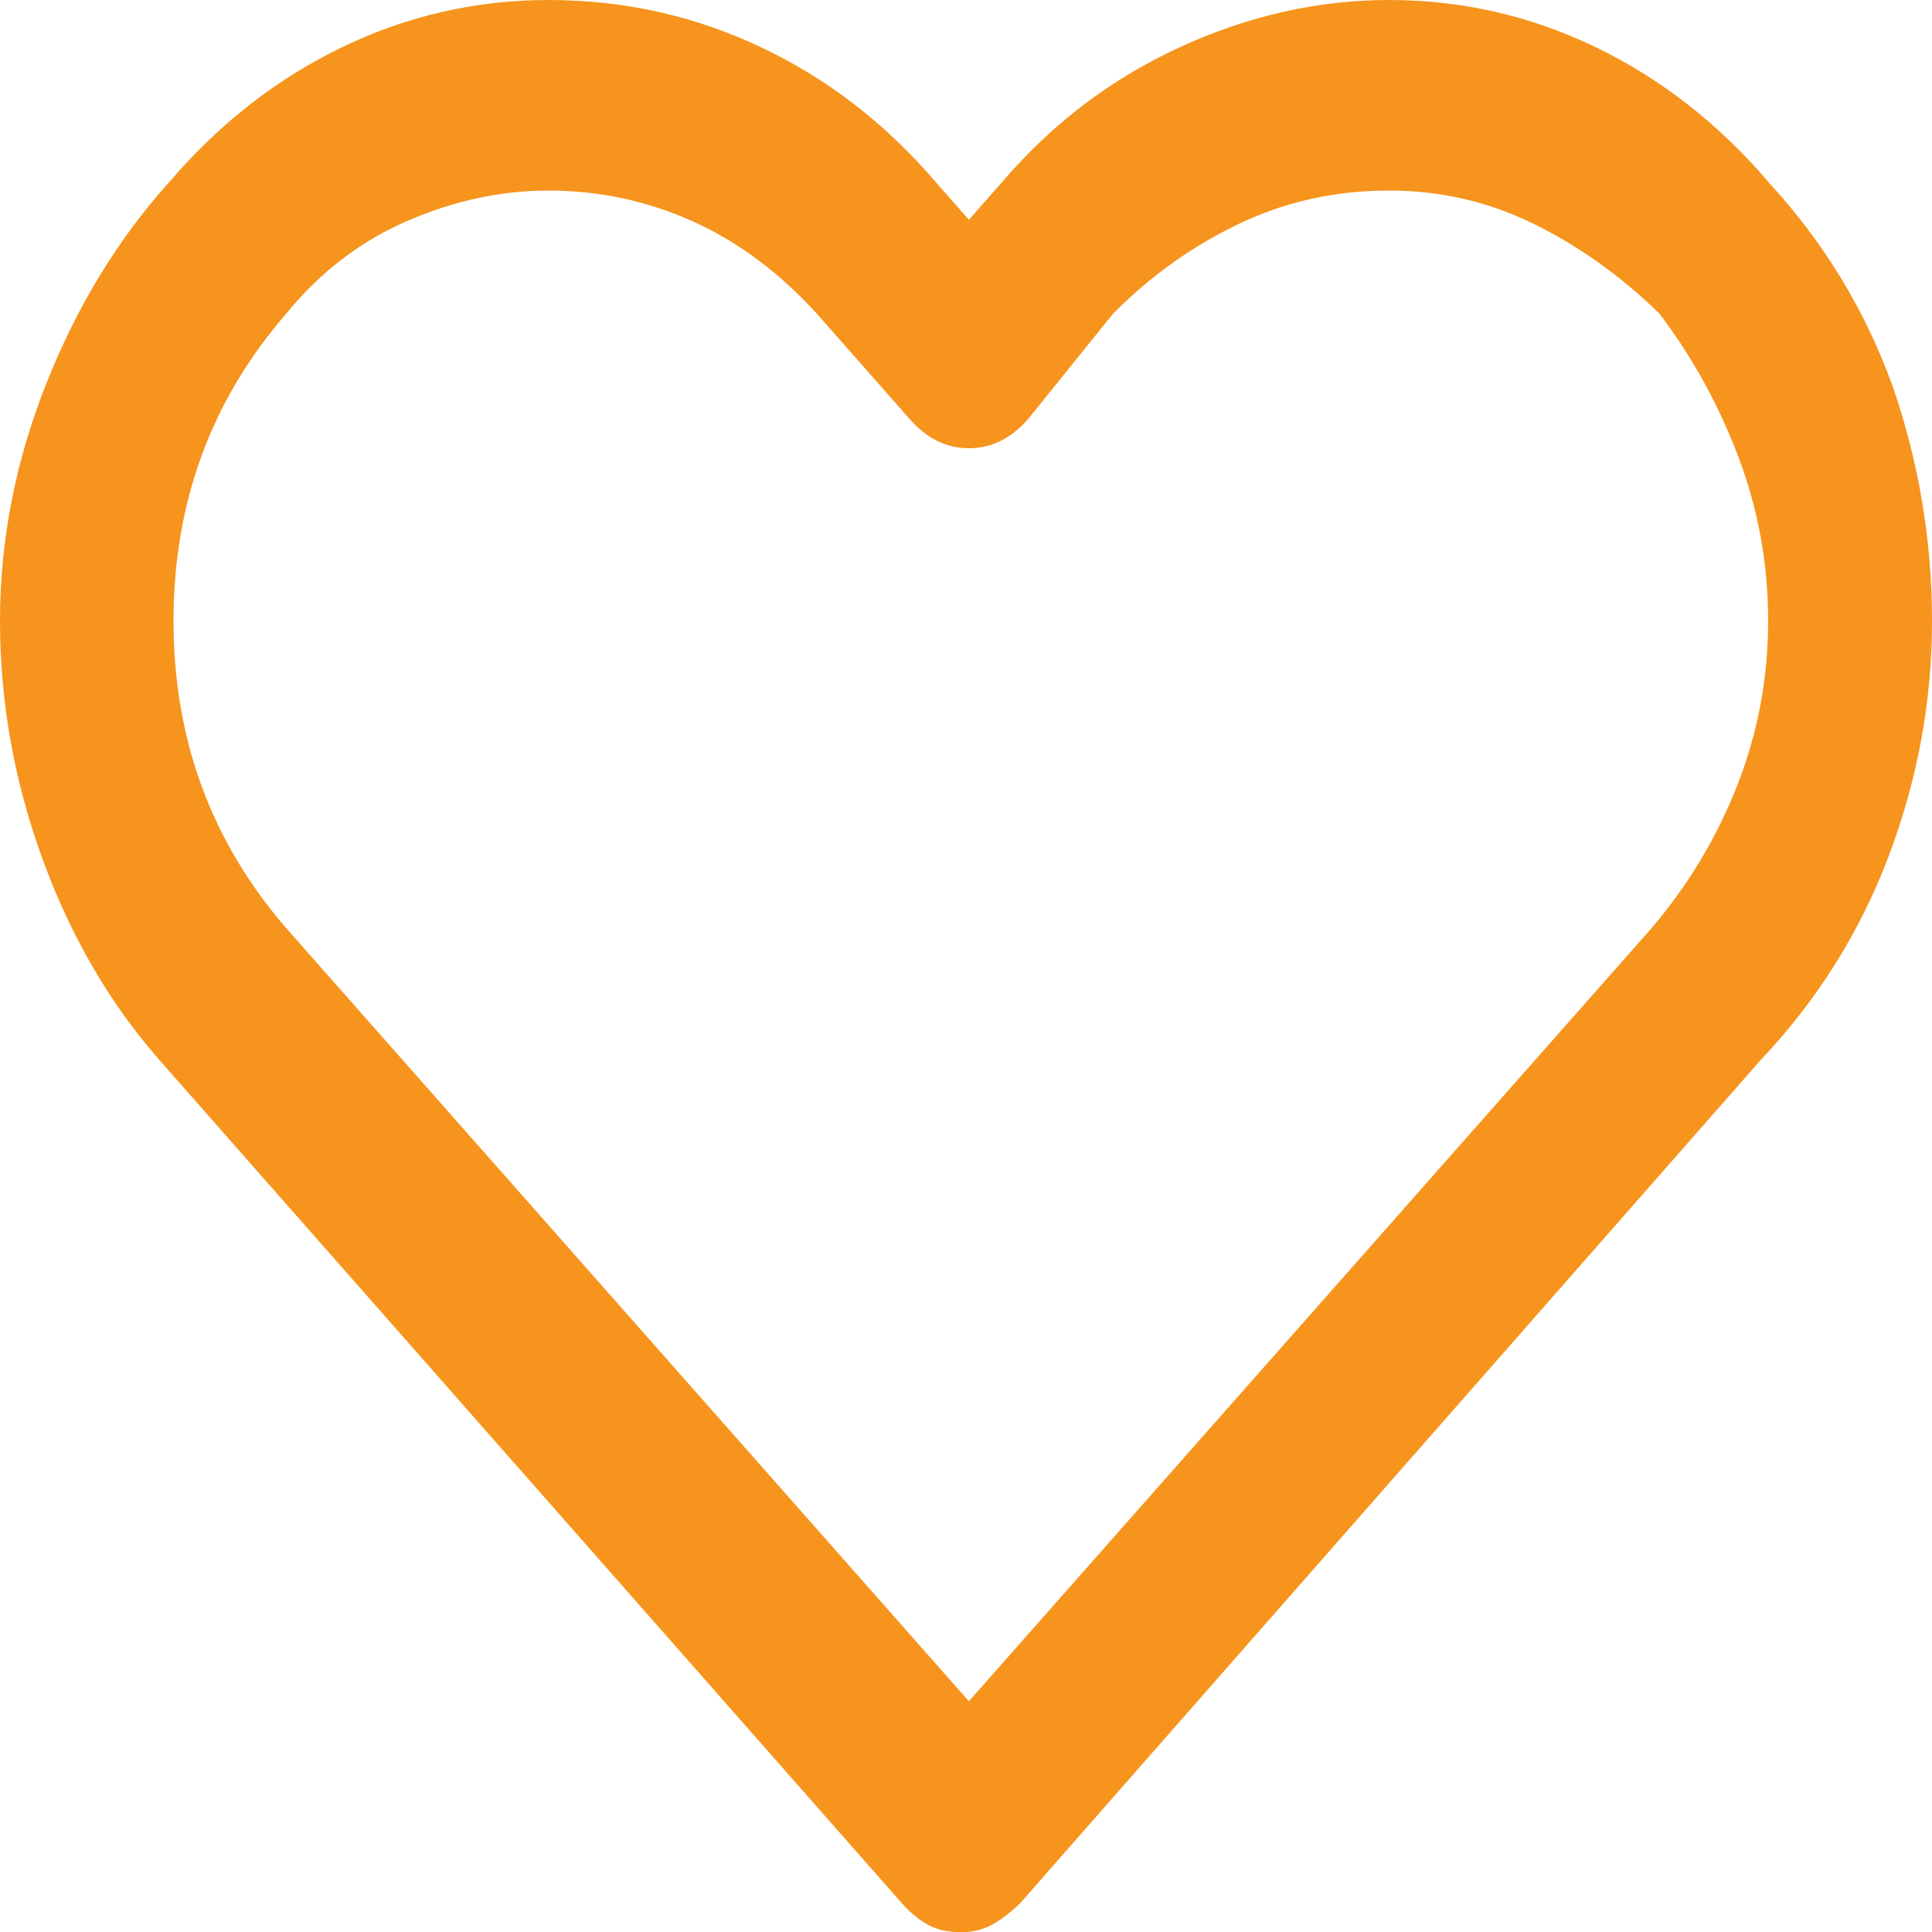
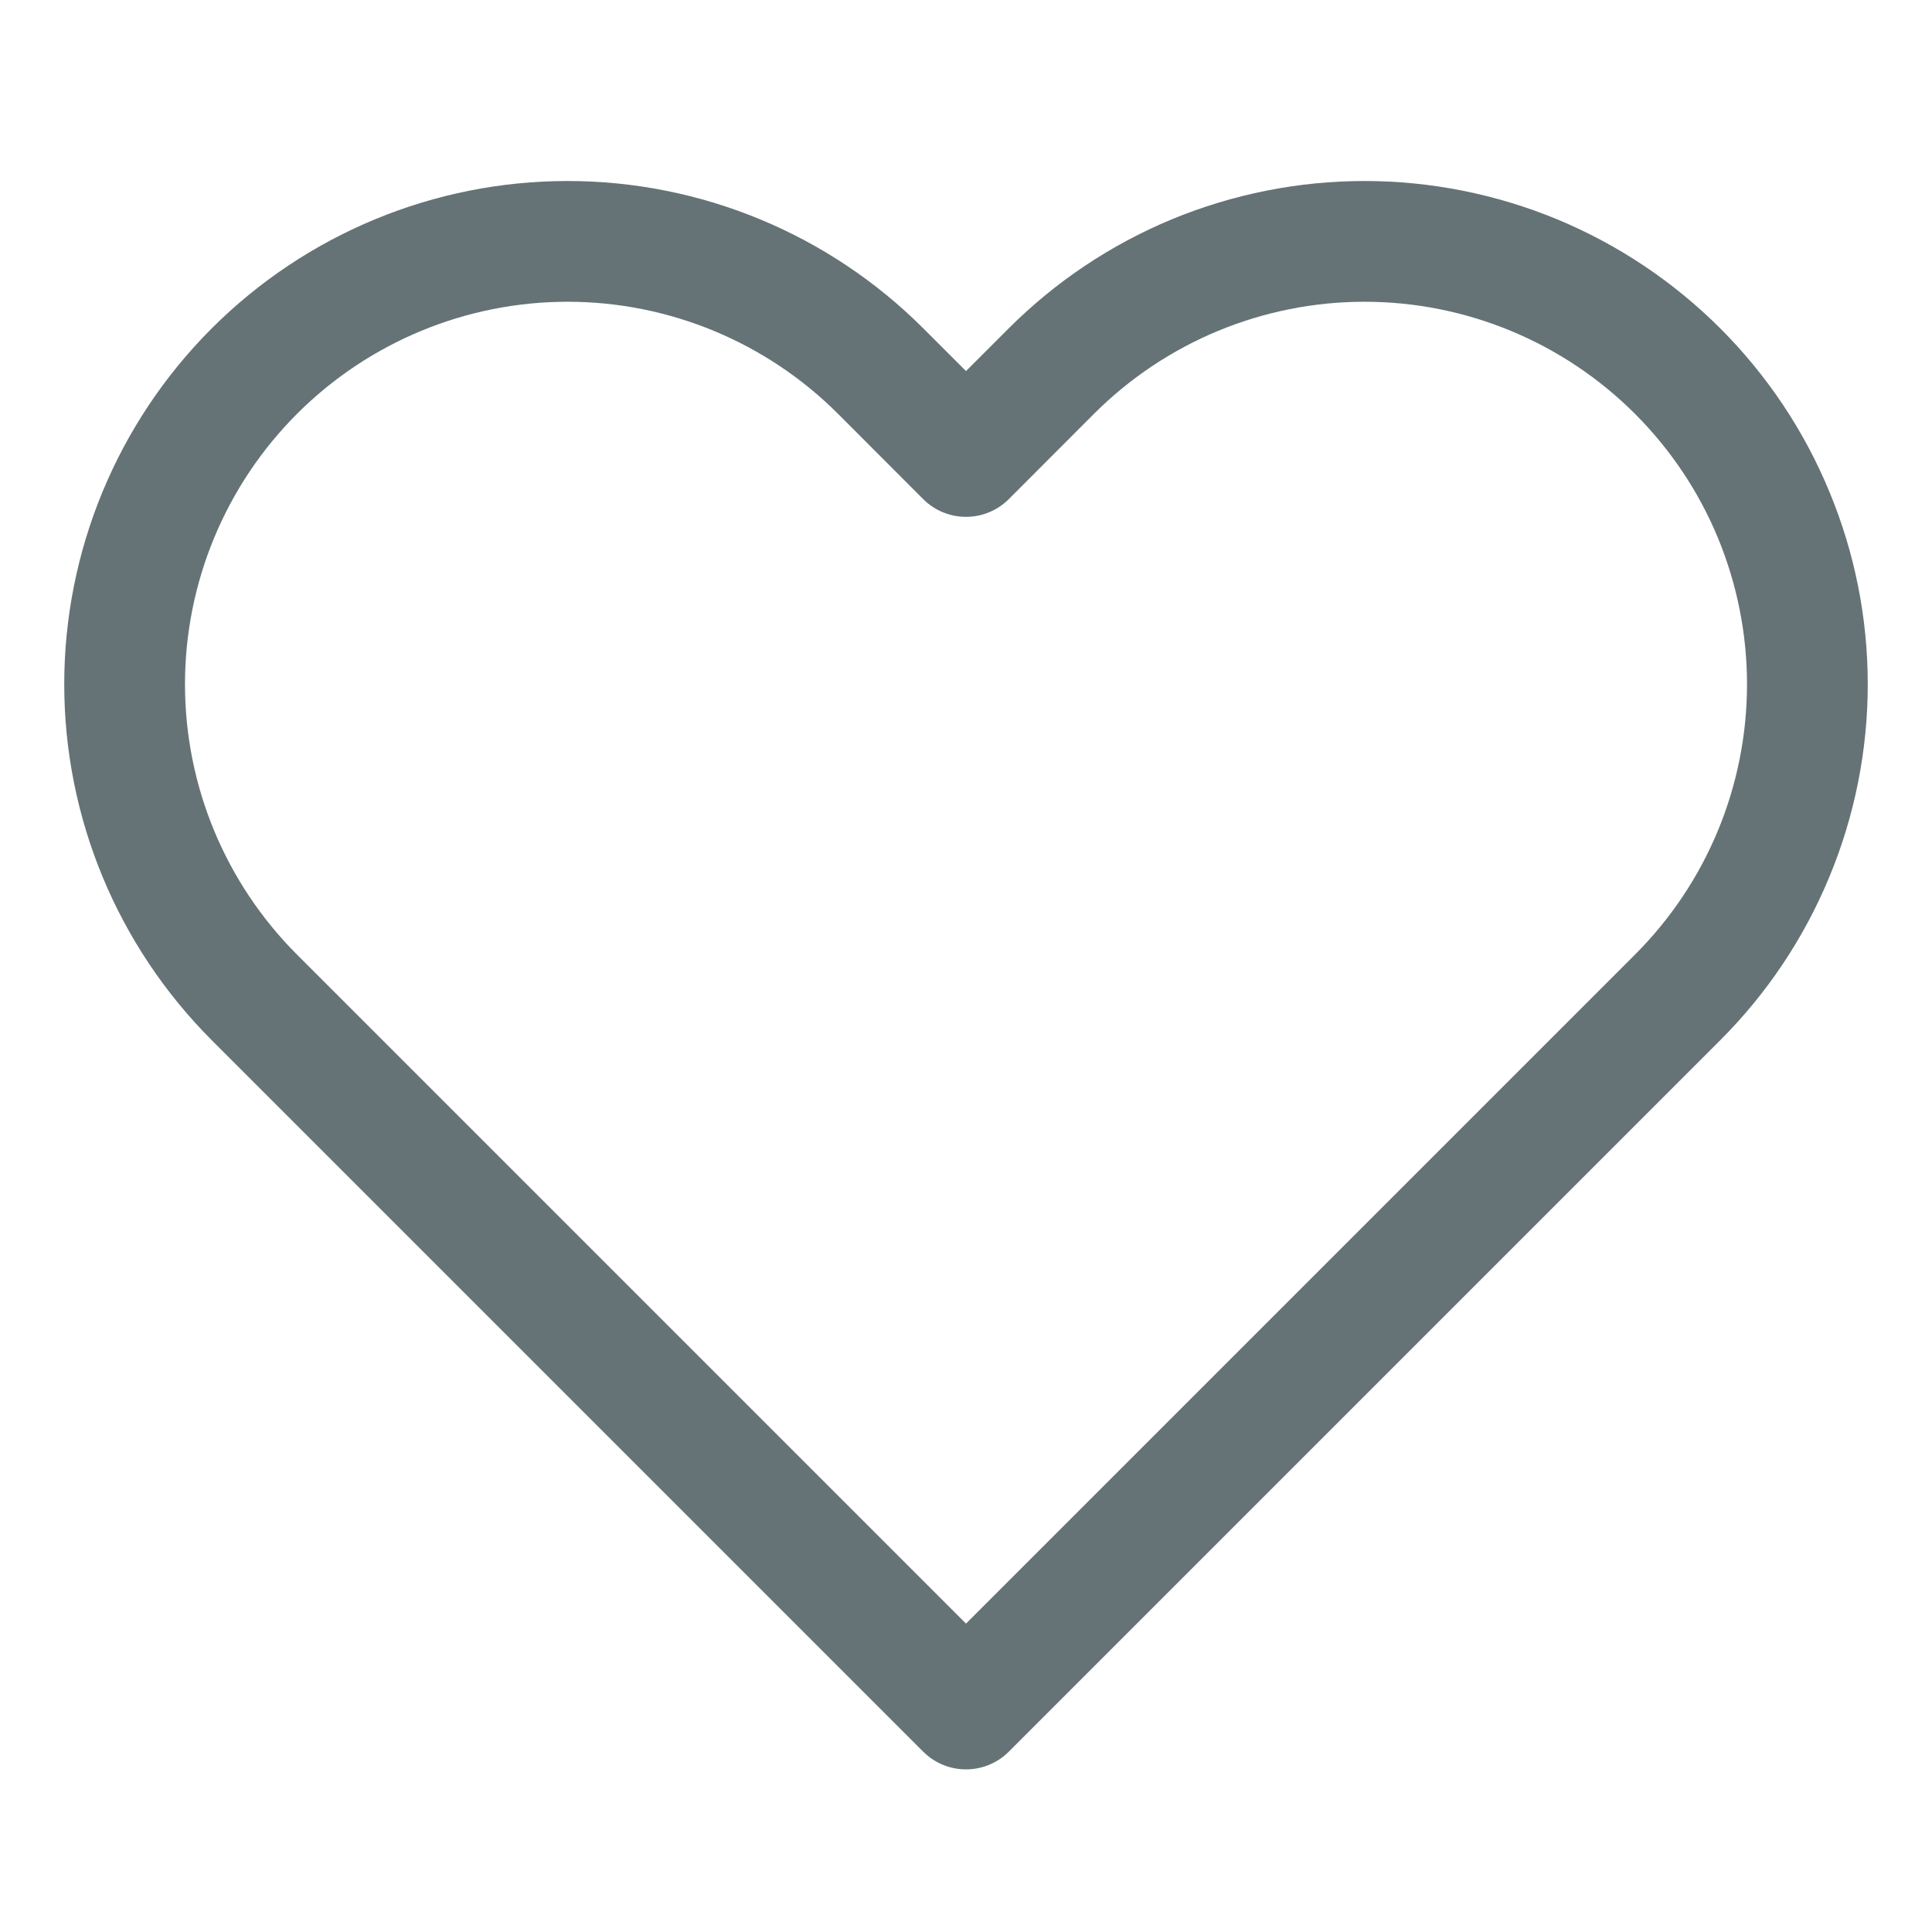
- <svg xmlns="http://www.w3.org/2000/svg" viewBox="0 0 16 16" fill="none">
-   <path d="m14.643 1.504c-0.414 -0.483 -0.891 -0.854 -1.43 -1.114c-0.539 -0.26 -1.109 -0.39 -1.708 -0.39c-0.588 0 -1.166 0.13 -1.732 0.39c-0.567 0.26 -1.057 0.631 -1.471 1.114l-0.278 0.316l-0.278 -0.316c-0.414 -0.483 -0.896 -0.854 -1.446 -1.114c-0.55 -0.26 -1.136 -0.39 -1.757 -0.39c-0.599 0 -1.169 0.13 -1.708 0.39c-0.539 0.26 -1.016 0.631 -1.43 1.114c-0.425 0.47 -0.765 1.027 -1.021 1.671c-0.256 0.643 -0.384 1.299 -0.384 1.968s0.117 1.324 0.351 1.968c0.234 0.643 0.558 1.2 0.972 1.671l6.145 6.979c0.065 0.074 0.136 0.133 0.212 0.176c0.076 0.043 0.169 0.065 0.278 0.065c0.098 0 0.185 -0.022 0.262 -0.065c0.076 -0.043 0.152 -0.102 0.229 -0.176l6.129 -6.979c0.469 -0.495 0.823 -1.058 1.062 -1.689s0.36 -1.281 0.36 -1.949s-0.109 -1.318 -0.327 -1.949c-0.229 -0.631 -0.572 -1.194 -1.03 -1.689zm-0.964 6.181l-5.655 6.404l-5.655 -6.404c-0.621 -0.718 -0.932 -1.565 -0.932 -2.543s0.31 -1.825 0.932 -2.543c0.283 -0.346 0.618 -0.603 1.005 -0.77c0.387 -0.167 0.776 -0.251 1.169 -0.251c0.414 0 0.809 0.084 1.185 0.251c0.376 0.167 0.722 0.424 1.038 0.77l0.768 0.872c0.142 0.161 0.305 0.241 0.49 0.241c0.185 0 0.349 -0.08 0.49 -0.241l0.703 -0.872c0.305 -0.309 0.651 -0.557 1.038 -0.743c0.387 -0.186 0.803 -0.278 1.25 -0.278c0.425 0 0.825 0.093 1.201 0.278c0.376 0.186 0.722 0.433 1.038 0.743c0.272 0.359 0.49 0.755 0.654 1.188c0.163 0.433 0.245 0.885 0.245 1.355s-0.084 0.922 -0.253 1.355s-0.406 0.829 -0.711 1.188z" fill="#F6941D" />
+ <svg xmlns="http://www.w3.org/2000/svg" width="16" height="16" viewBox="0 0 16 16" fill="none">
+   <path fill-rule="evenodd" clip-rule="evenodd" d="M9.705 1.816C10.211 1.607 10.753 1.499 11.3 1.499C11.847 1.499 12.389 1.607 12.895 1.816C13.401 2.026 13.86 2.333 14.247 2.72C14.634 3.107 14.941 3.566 15.15 4.072C15.36 4.577 15.468 5.119 15.468 5.667C15.468 6.214 15.36 6.756 15.15 7.262C14.941 7.767 14.634 8.227 14.247 8.614C14.247 8.614 14.247 8.614 14.247 8.614L8.354 14.507C8.158 14.702 7.842 14.702 7.646 14.507L1.753 8.614C0.972 7.832 0.532 6.772 0.532 5.667C0.532 4.561 0.972 3.501 1.753 2.72C2.535 1.938 3.595 1.499 4.7 1.499C5.805 1.499 6.865 1.938 7.647 2.72L8 3.073L8.353 2.72C8.353 2.72 8.353 2.72 8.353 2.72C8.74 2.333 9.199 2.026 9.705 1.816ZM13.54 3.427C13.246 3.133 12.896 2.899 12.512 2.74C12.128 2.581 11.716 2.499 11.3 2.499C10.884 2.499 10.472 2.581 10.088 2.74C9.704 2.899 9.354 3.133 9.06 3.427L8.354 4.134C8.158 4.329 7.842 4.329 7.646 4.134L6.94 3.427C6.346 2.833 5.54 2.499 4.7 2.499C3.86 2.499 3.054 2.833 2.46 3.427C1.866 4.021 1.532 4.827 1.532 5.667C1.532 6.507 1.866 7.312 2.46 7.906L8 13.446L13.54 7.906C13.834 7.612 14.068 7.263 14.227 6.879C14.386 6.495 14.468 6.083 14.468 5.667C14.468 5.251 14.386 4.839 14.227 4.454C14.068 4.07 13.834 3.721 13.54 3.427Z" fill="#657376" />
</svg>
